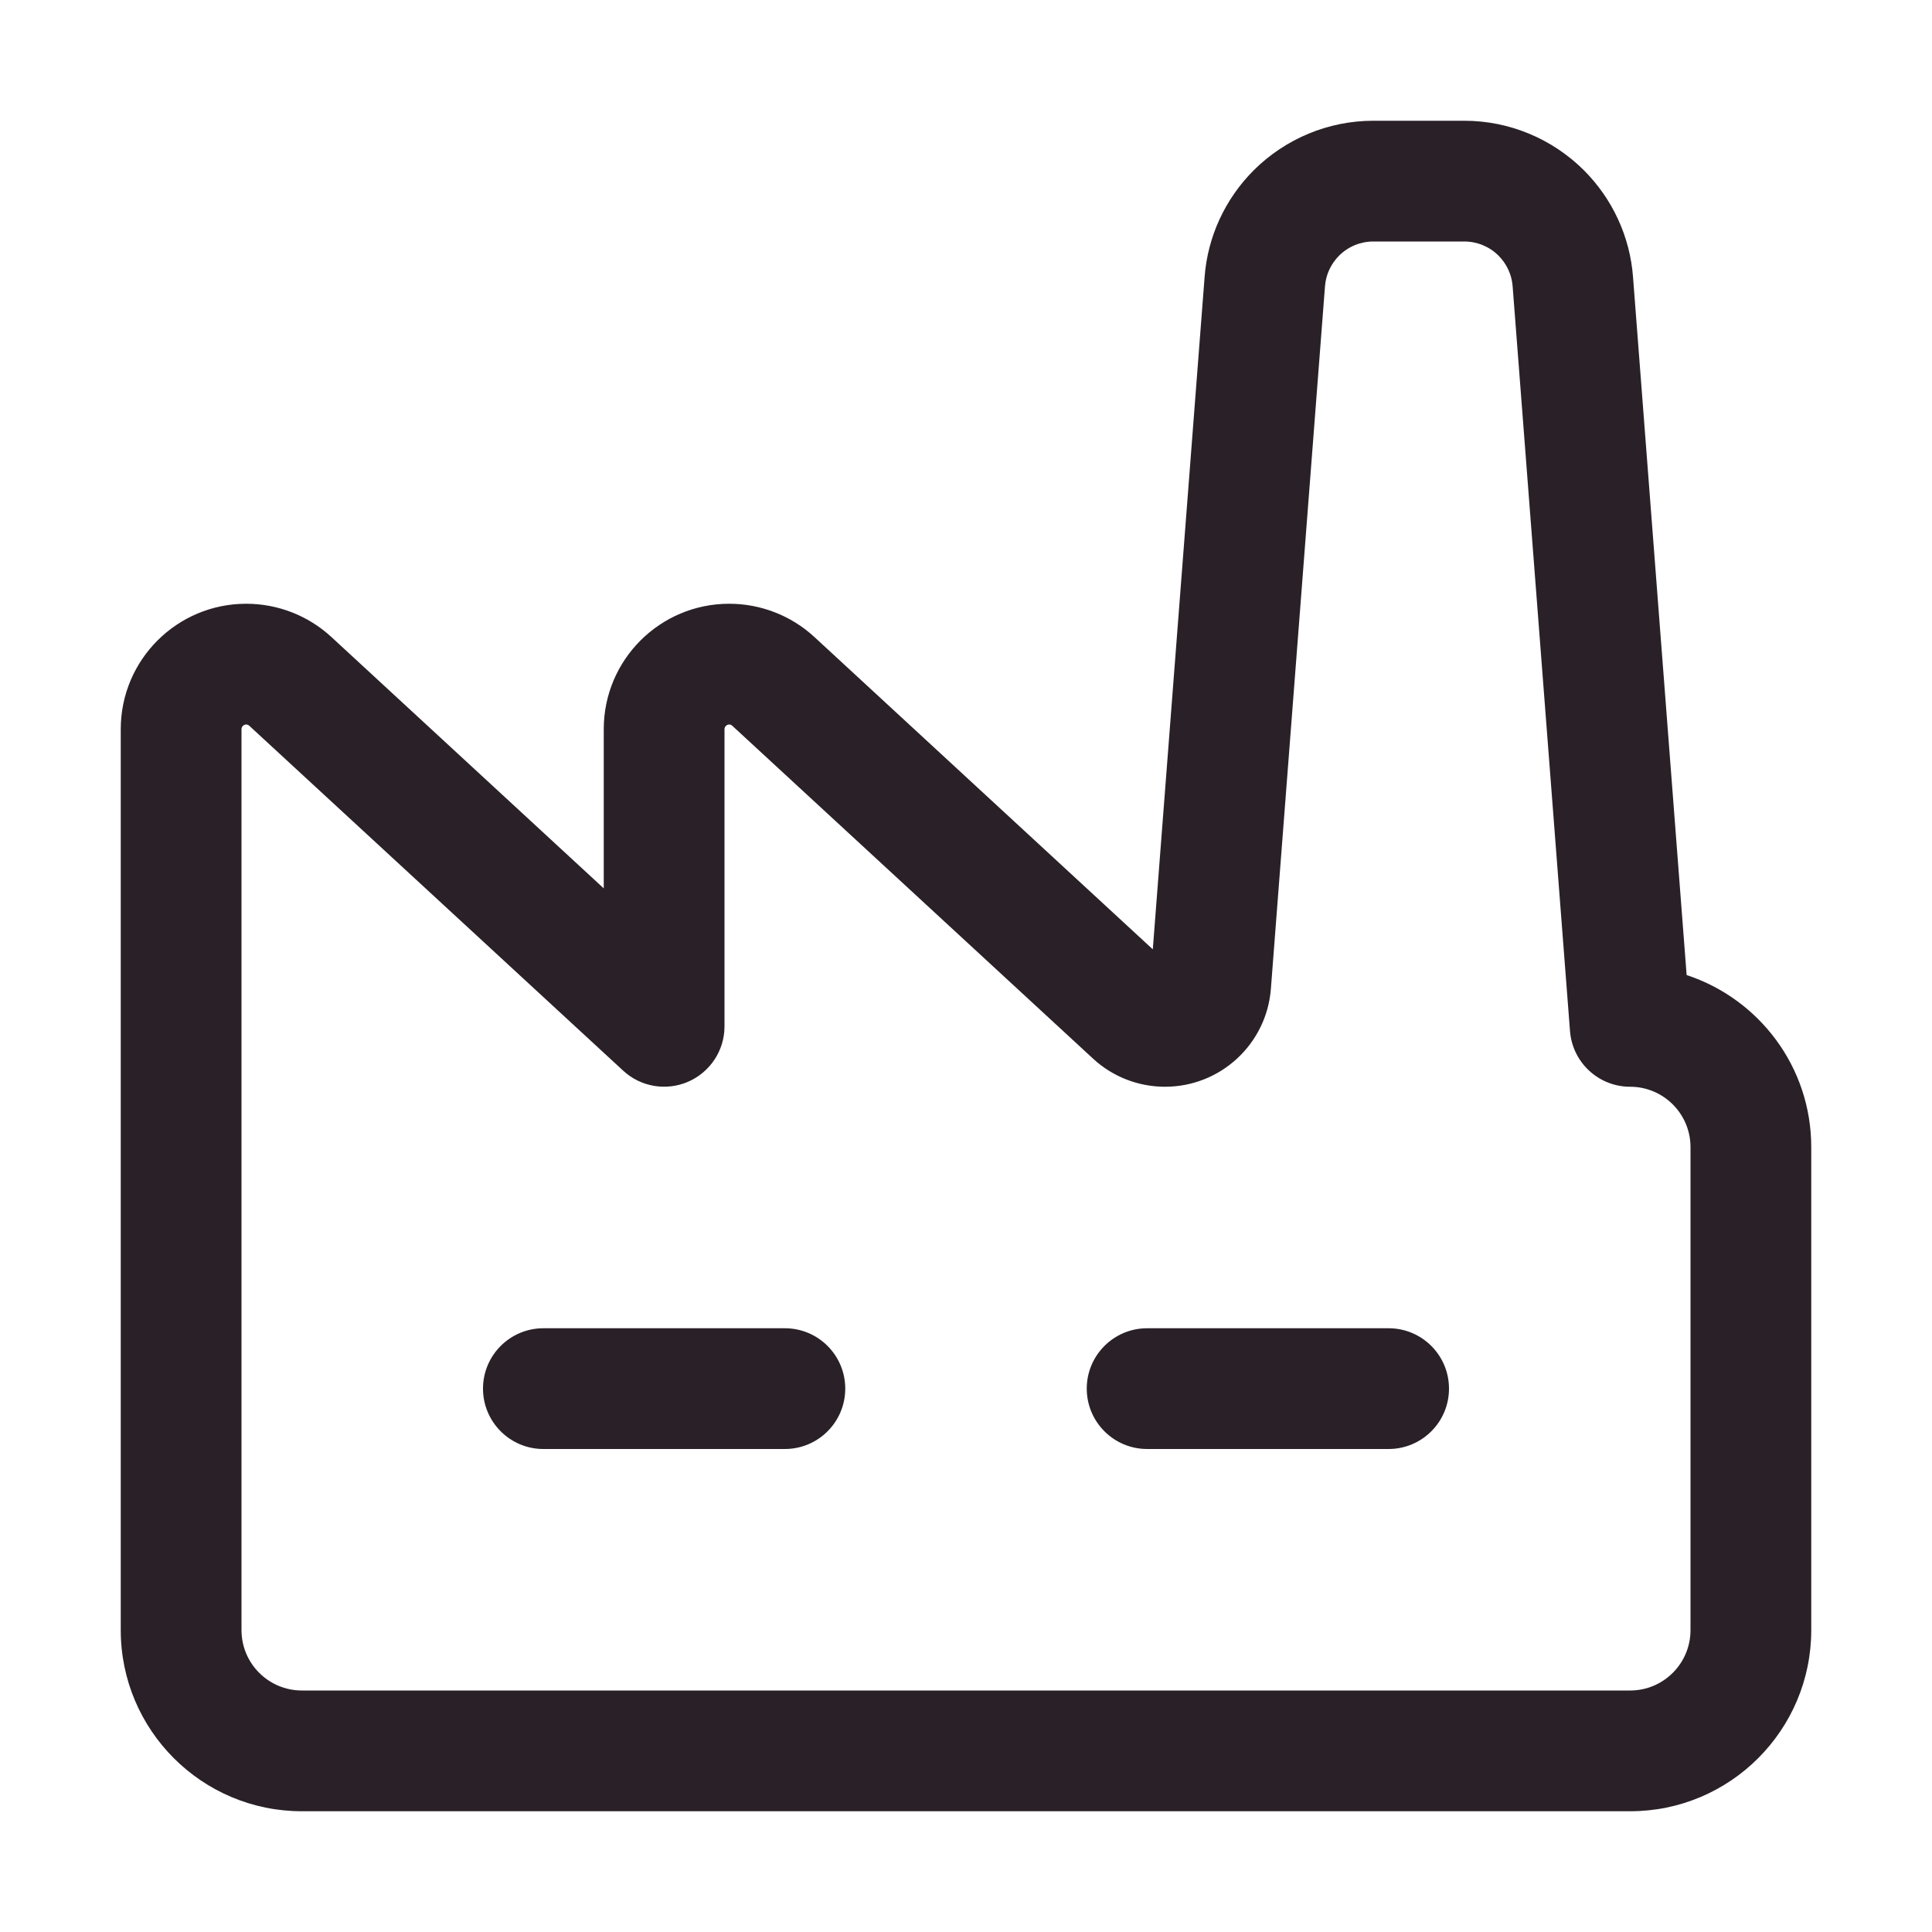
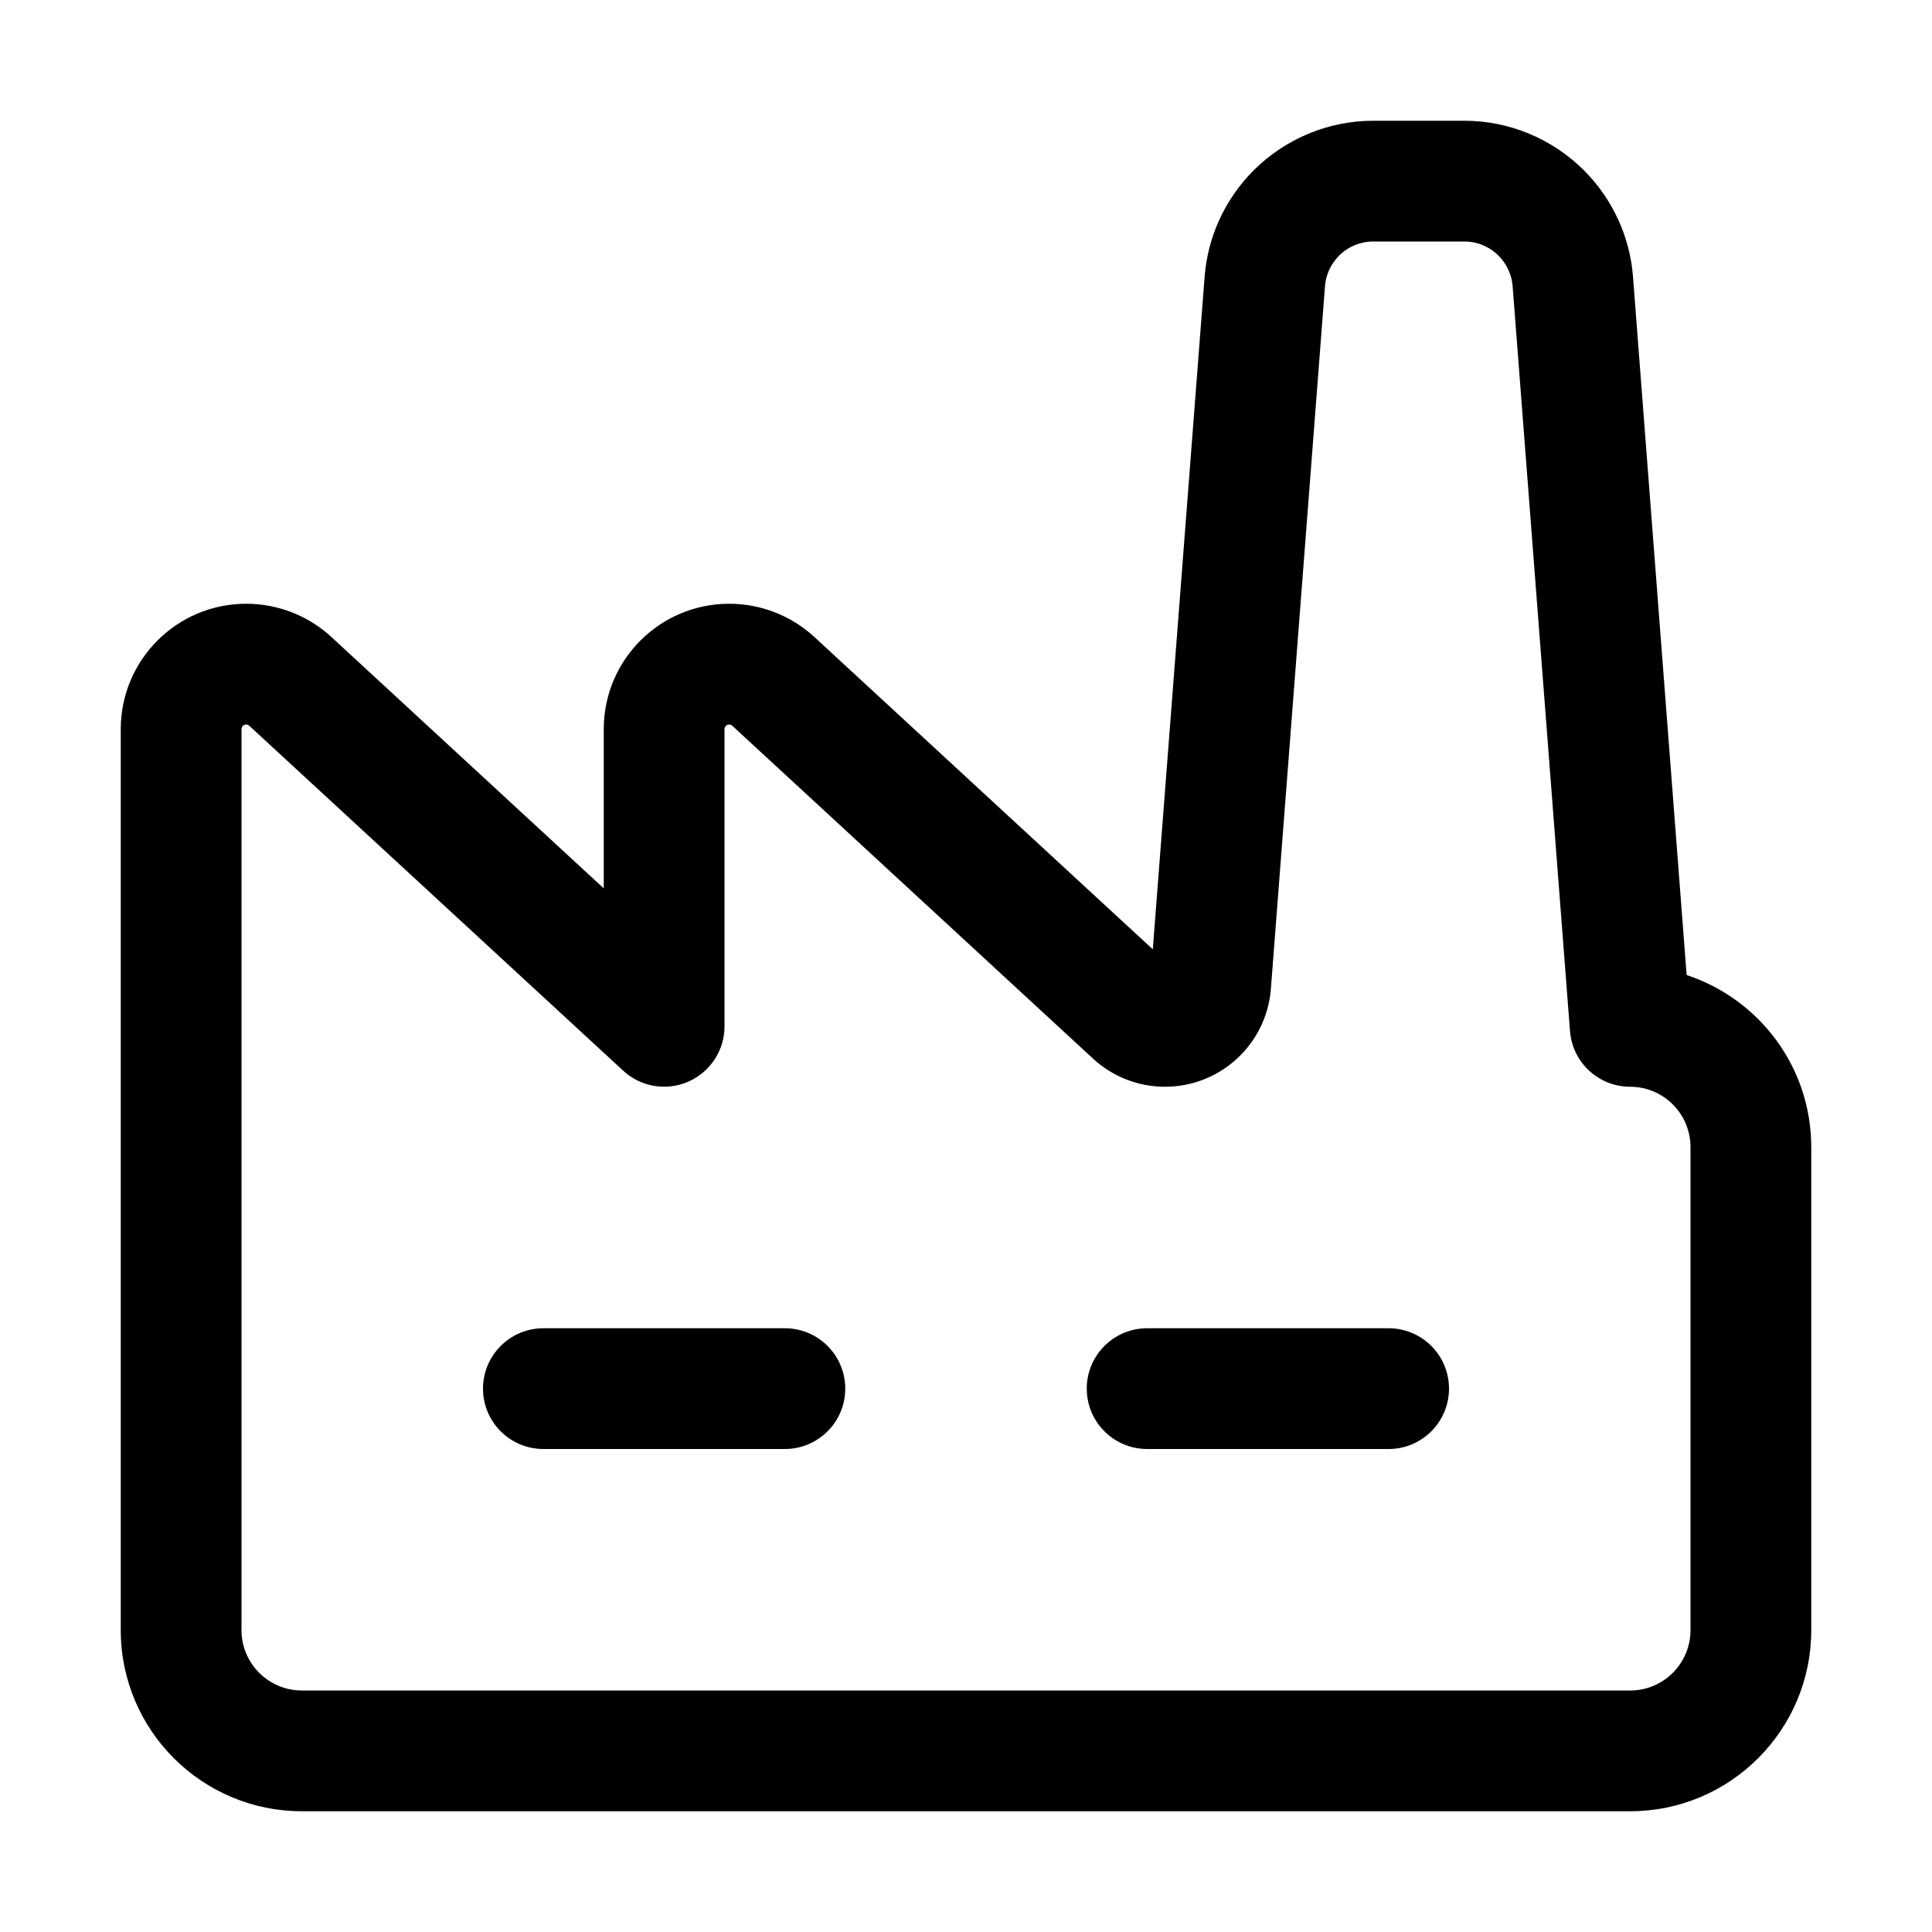
<svg xmlns="http://www.w3.org/2000/svg" width="16" height="16" viewBox="0 0 16 16" fill="none">
-   <path d="M6.5 11C6.776 11 7 11.224 7 11.5C7 11.776 6.776 12 6.5 12H4.5C4.224 12 4 11.776 4 11.5C4 11.224 4.224 11 4.5 11H6.5Z" fill="#292127" />
-   <path d="M11.5 11C11.776 11 12 11.224 12 11.5C12 11.776 11.776 12 11.5 12H9.5C9.224 12 9 11.776 9 11.5C9 11.224 9.224 11 9.5 11H11.5Z" fill="#292127" />
-   <path fill-rule="evenodd" clip-rule="evenodd" d="M12.127 1C12.498 1 12.854 1.148 13.117 1.41C13.354 1.647 13.499 1.96 13.524 2.294L13.968 8.075C14.567 8.272 15 8.835 15 9.5V13.5C15 14.328 14.328 15 13.5 15H2.5C1.672 15 1 14.328 1 13.5V6.039C1 5.465 1.465 5 2.039 5C2.3 5 2.552 5.098 2.744 5.275L5 7.357V6.039C5 5.465 5.465 5 6.039 5C6.3 5 6.552 5.098 6.744 5.275L9.547 7.862L9.976 2.294C10.001 1.96 10.146 1.647 10.383 1.41C10.646 1.148 11.002 1 11.373 1H12.127ZM11.373 2C11.267 2 11.165 2.042 11.09 2.117C11.022 2.185 10.98 2.275 10.973 2.371L10.525 8.188C10.49 8.646 10.108 9 9.648 9C9.427 9 9.214 8.917 9.052 8.767L6.065 6.011C6.058 6.004 6.049 6 6.039 6C6.018 6 6 6.018 6 6.039V8.5C6 8.699 5.882 8.878 5.7 8.958C5.518 9.037 5.307 9.002 5.161 8.867L2.065 6.011C2.058 6.004 2.049 6 2.039 6C2.018 6 2 6.018 2 6.039V13.5C2 13.776 2.224 14 2.5 14H13.5C13.776 14 14 13.776 14 13.5V9.5C14 9.224 13.776 9 13.5 9C13.239 9 13.022 8.799 13.002 8.538L12.527 2.371C12.52 2.275 12.478 2.185 12.41 2.117C12.335 2.042 12.233 2 12.127 2H11.373Z" fill="#292127" />
+   <path d="M6.5 11C6.776 11 7 11.224 7 11.5C7 11.776 6.776 12 6.5 12H4.5C4.224 12 4 11.776 4 11.5C4 11.224 4.224 11 4.5 11H6.5Z" fill="currentColor" />
+   <path d="M11.5 11C11.776 11 12 11.224 12 11.5C12 11.776 11.776 12 11.5 12H9.5C9.224 12 9 11.776 9 11.5C9 11.224 9.224 11 9.5 11H11.5Z" fill="currentColor" />
+   <path fill-rule="evenodd" clip-rule="evenodd" d="M12.127 1C12.498 1 12.854 1.148 13.117 1.41C13.354 1.647 13.499 1.96 13.524 2.294L13.968 8.075C14.567 8.272 15 8.835 15 9.5V13.5C15 14.328 14.328 15 13.5 15H2.5C1.672 15 1 14.328 1 13.5V6.039C1 5.465 1.465 5 2.039 5C2.3 5 2.552 5.098 2.744 5.275L5 7.357V6.039C5 5.465 5.465 5 6.039 5C6.3 5 6.552 5.098 6.744 5.275L9.547 7.862L9.976 2.294C10.001 1.96 10.146 1.647 10.383 1.41C10.646 1.148 11.002 1 11.373 1H12.127ZM11.373 2C11.267 2 11.165 2.042 11.09 2.117C11.022 2.185 10.98 2.275 10.973 2.371L10.525 8.188C10.49 8.646 10.108 9 9.648 9C9.427 9 9.214 8.917 9.052 8.767L6.065 6.011C6.058 6.004 6.049 6 6.039 6C6.018 6 6 6.018 6 6.039V8.5C6 8.699 5.882 8.878 5.7 8.958C5.518 9.037 5.307 9.002 5.161 8.867L2.065 6.011C2.058 6.004 2.049 6 2.039 6C2.018 6 2 6.018 2 6.039V13.5C2 13.776 2.224 14 2.5 14H13.5C13.776 14 14 13.776 14 13.5V9.5C14 9.224 13.776 9 13.5 9C13.239 9 13.022 8.799 13.002 8.538L12.527 2.371C12.52 2.275 12.478 2.185 12.41 2.117C12.335 2.042 12.233 2 12.127 2H11.373Z" fill="currentColor" />
</svg>
